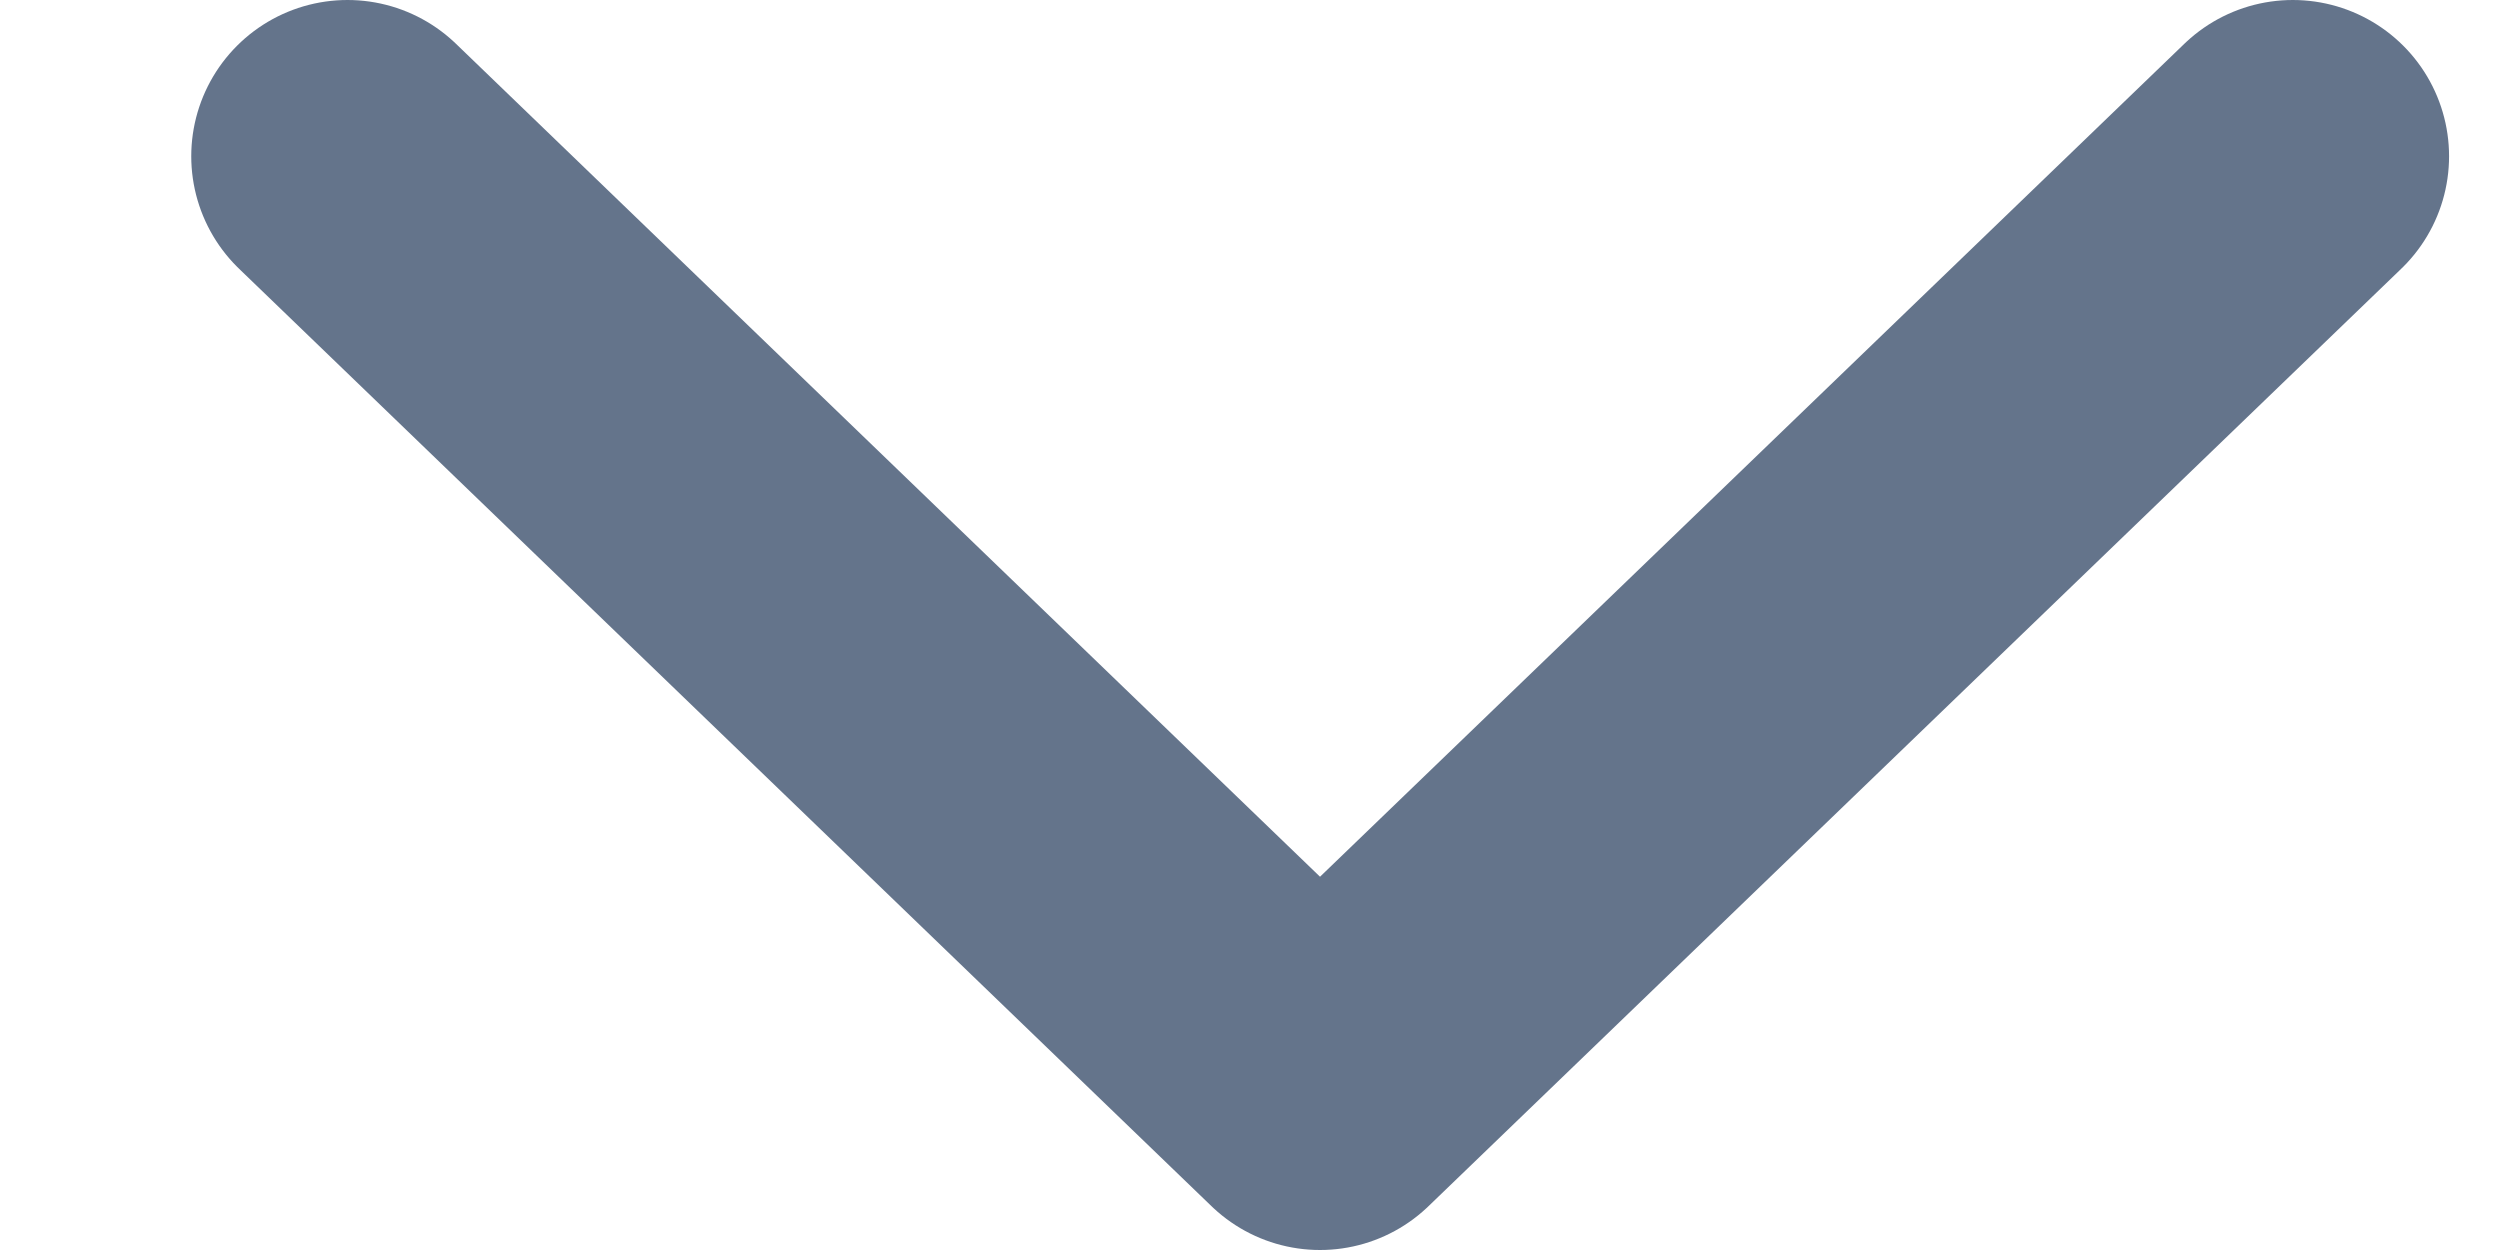
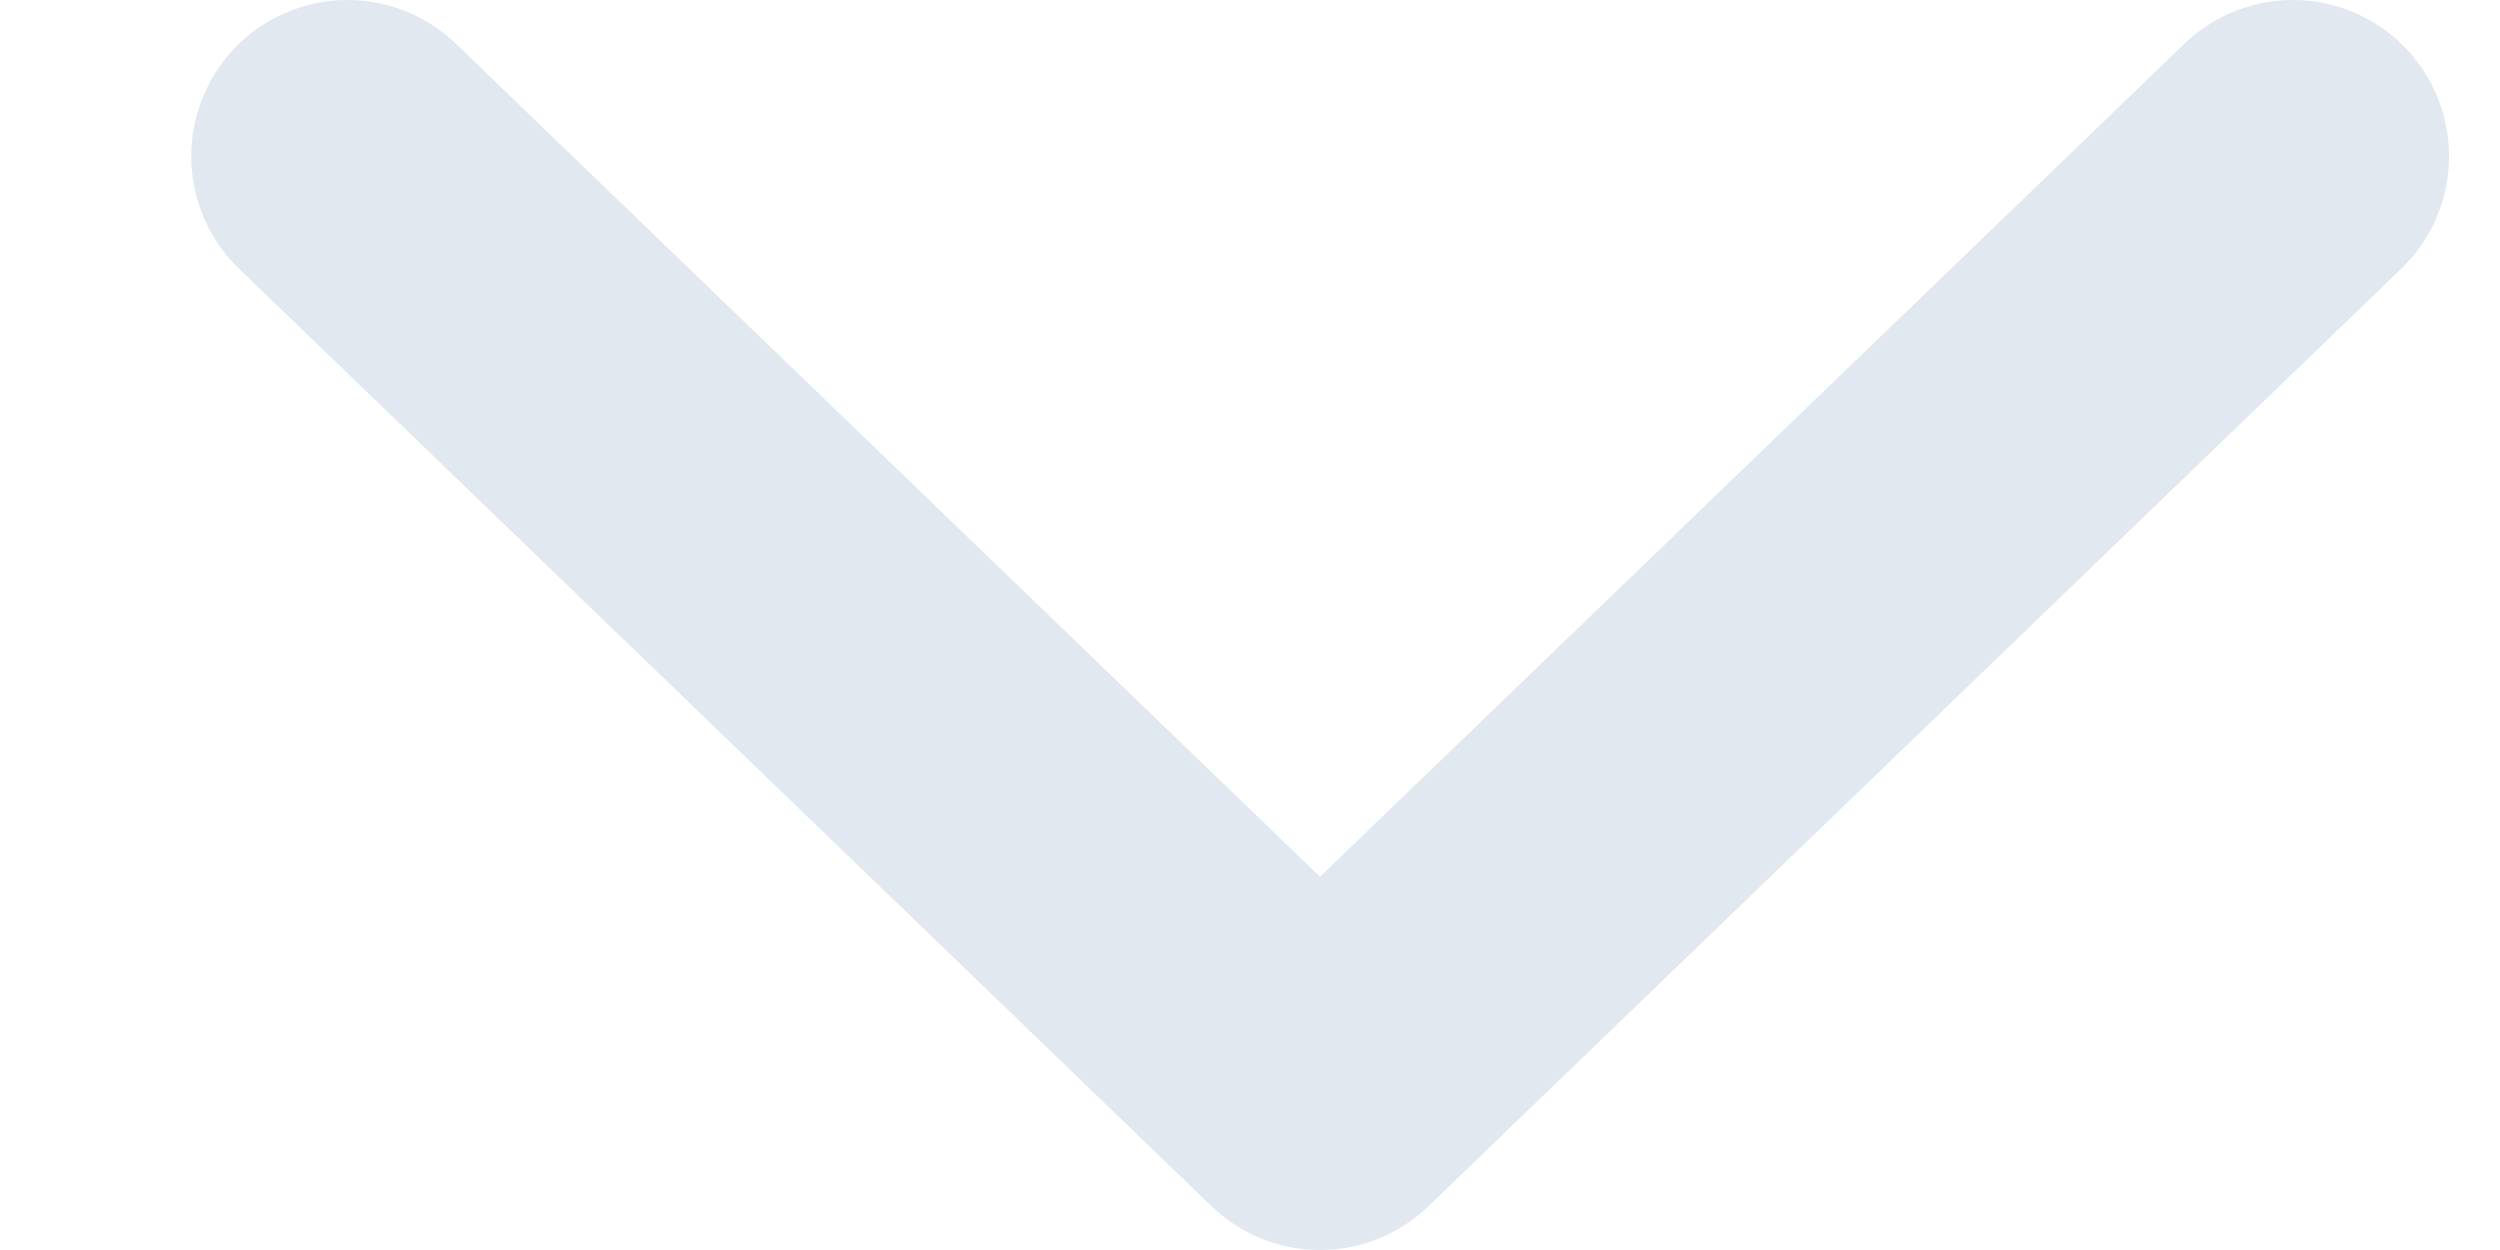
<svg xmlns="http://www.w3.org/2000/svg" width="8" height="4" viewBox="0 0 8 4" fill="none">
-   <path d="M1.112 0.5L4.224 3.5L7.337 0.5" stroke="#64748B" stroke-linecap="round" stroke-linejoin="round" />
+   <path d="M1.112 0.5L4.224 3.5L7.337 0.5" stroke="#E2E8F0" stroke-linecap="round" stroke-linejoin="round" />
</svg>
